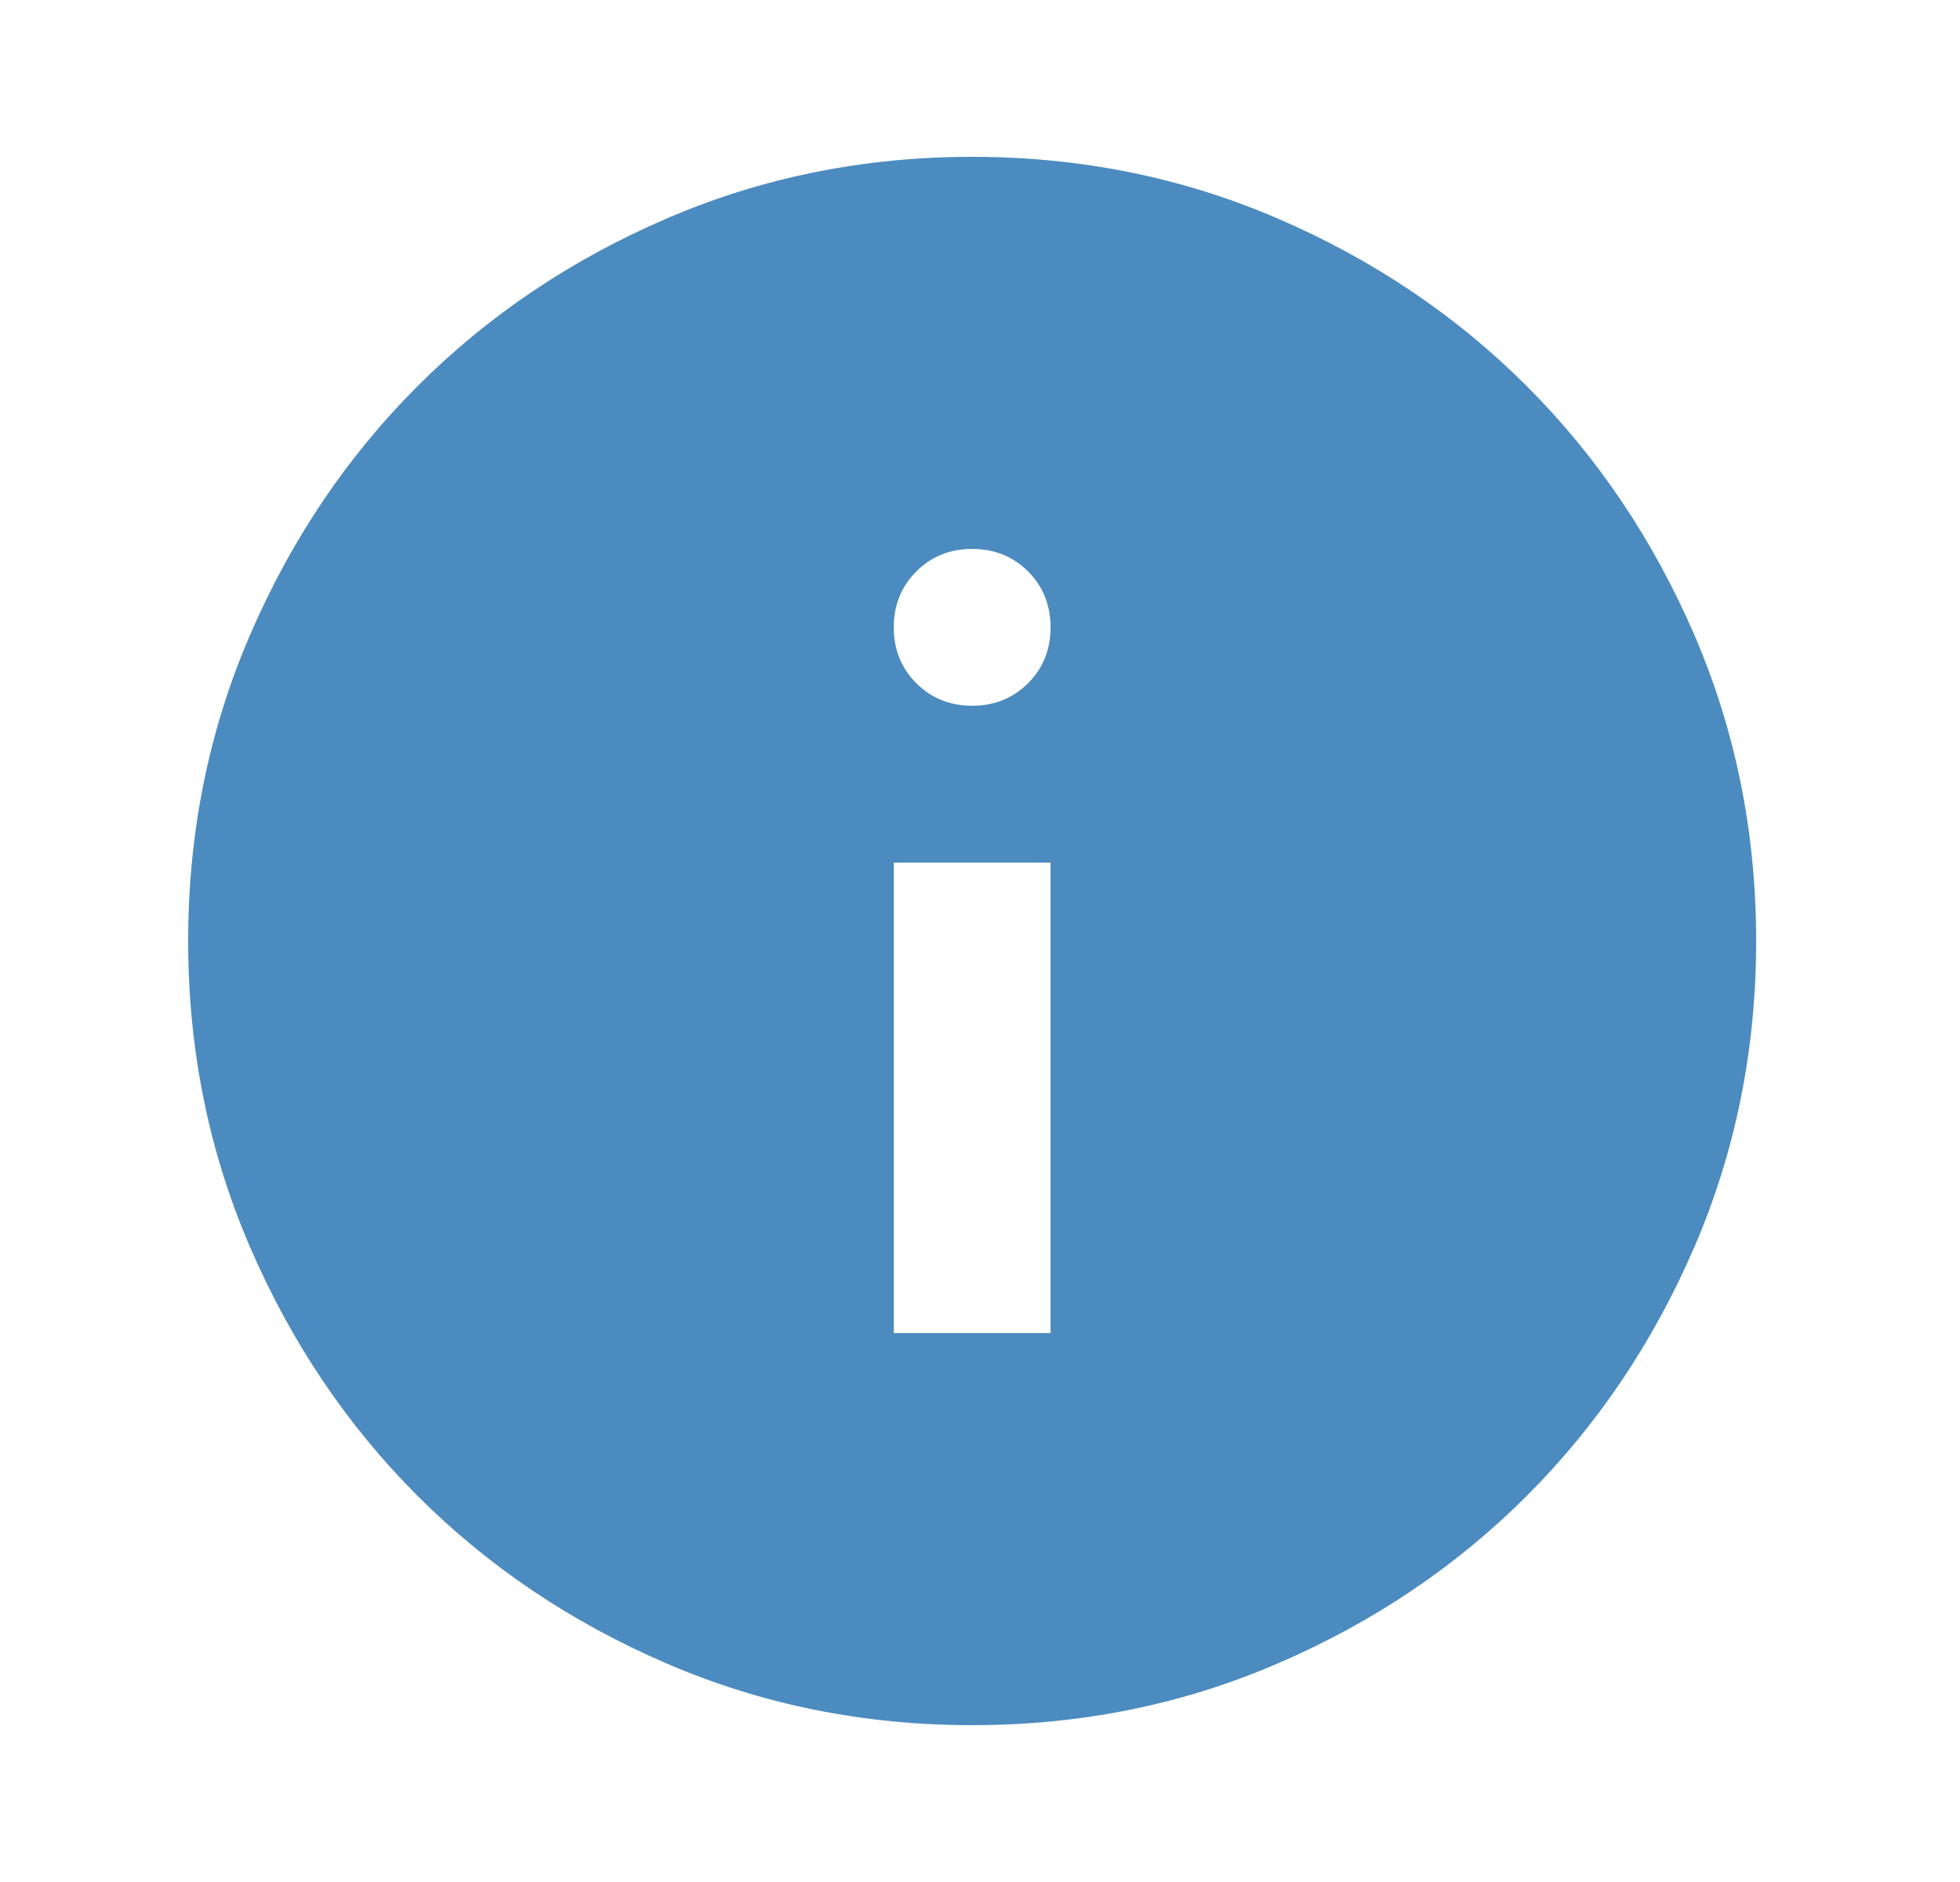
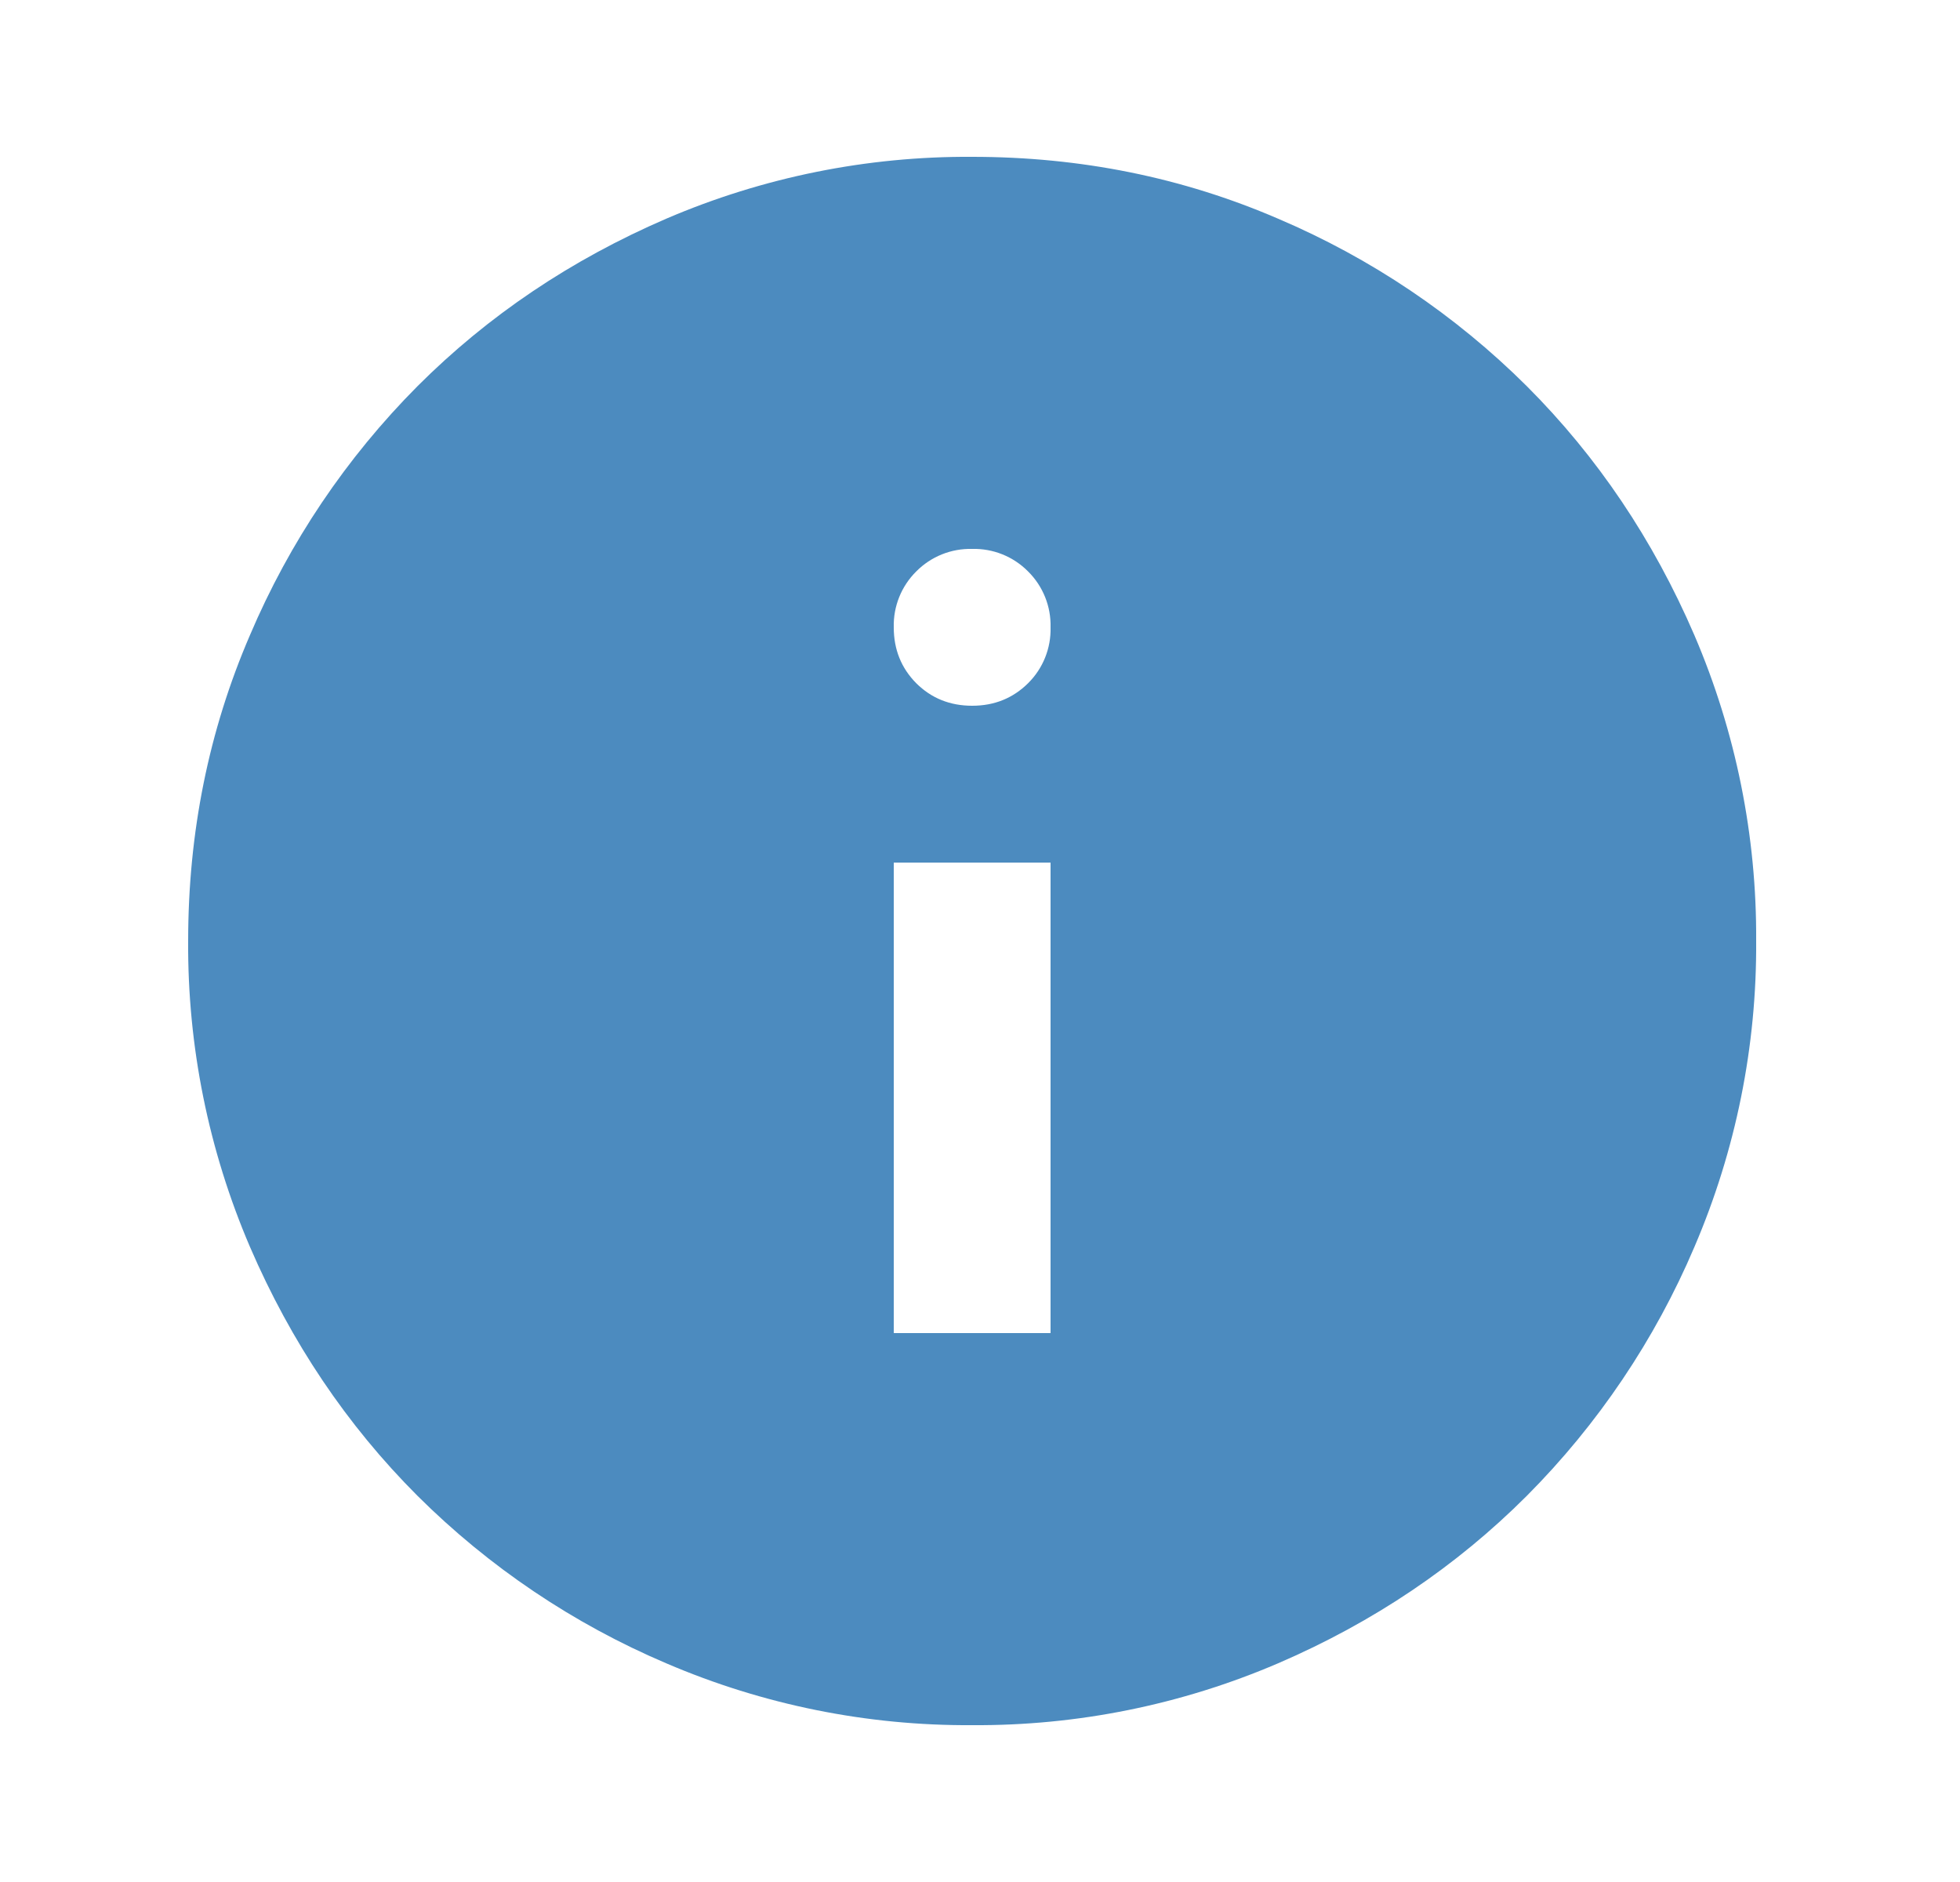
- <svg xmlns="http://www.w3.org/2000/svg" class="icon info-icon" width="25" height="24" viewBox="0 0 25 24" fill="none">
-   <mask id="mask0_1698_3696" style="mask-type:alpha" maskUnits="userSpaceOnUse" x="0" y="0" width="25" height="24">
-     <rect x="0.4" width="24" height="24" fill="#D9D9D9" />
+ <svg xmlns="http://www.w3.org/2000/svg" class="icon info-icon" width="25" height="24" fill="none">
+   <mask id="a" style="mask-type:alpha" maskUnits="userSpaceOnUse" x="0" y="0" width="25" height="24">
+     <path fill="#D9D9D9" d="M.4 0h24v24H.4z" />
  </mask>
-   <g mask="url(#mask0_1698_3696)">
-     <path d="M11.4 17H13.4V11H11.4V17ZM12.4 9C12.683 9 12.921 8.904 13.113 8.713C13.304 8.521 13.4 8.283 13.4 8C13.4 7.717 13.304 7.479 13.113 7.287C12.921 7.096 12.683 7 12.4 7C12.117 7 11.879 7.096 11.688 7.287C11.496 7.479 11.4 7.717 11.4 8C11.4 8.283 11.496 8.521 11.688 8.713C11.879 8.904 12.117 9 12.4 9ZM12.4 22C11.017 22 9.717 21.738 8.5 21.212C7.283 20.688 6.225 19.975 5.325 19.075C4.425 18.175 3.713 17.117 3.188 15.9C2.663 14.683 2.4 13.383 2.4 12C2.4 10.617 2.663 9.317 3.188 8.1C3.713 6.883 4.425 5.825 5.325 4.925C6.225 4.025 7.283 3.312 8.5 2.788C9.717 2.263 11.017 2 12.4 2C13.783 2 15.083 2.263 16.3 2.788C17.517 3.312 18.575 4.025 19.475 4.925C20.375 5.825 21.087 6.883 21.613 8.1C22.137 9.317 22.4 10.617 22.4 12C22.4 13.383 22.137 14.683 21.613 15.9C21.087 17.117 20.375 18.175 19.475 19.075C18.575 19.975 17.517 20.688 16.3 21.212C15.083 21.738 13.783 22 12.4 22Z" fill="#4C8BBF" />
+   <g mask="url(#a)">
+     <path d="M11.4 17h2v-6h-2v6Zm1-8c.283 0 .52-.096.713-.287A.967.967 0 0 0 13.4 8a.967.967 0 0 0-.287-.713A.967.967 0 0 0 12.4 7a.968.968 0 0 0-.713.287A.968.968 0 0 0 11.4 8c0 .283.096.52.287.713.192.191.43.287.713.287Zm0 13a9.738 9.738 0 0 1-3.9-.788 10.099 10.099 0 0 1-3.175-2.137c-.9-.9-1.612-1.958-2.137-3.175A9.738 9.738 0 0 1 2.4 12c0-1.383.263-2.683.788-3.9a10.099 10.099 0 0 1 2.137-3.175c.9-.9 1.958-1.612 3.175-2.137A9.738 9.738 0 0 1 12.4 2c1.383 0 2.683.263 3.9.788a10.098 10.098 0 0 1 3.175 2.137c.9.9 1.612 1.958 2.137 3.175A9.738 9.738 0 0 1 22.4 12a9.738 9.738 0 0 1-.787 3.9 10.098 10.098 0 0 1-2.138 3.175c-.9.9-1.958 1.613-3.175 2.137a9.737 9.737 0 0 1-3.9.788Z" fill="#4C8BBF" />
  </g>
</svg>
